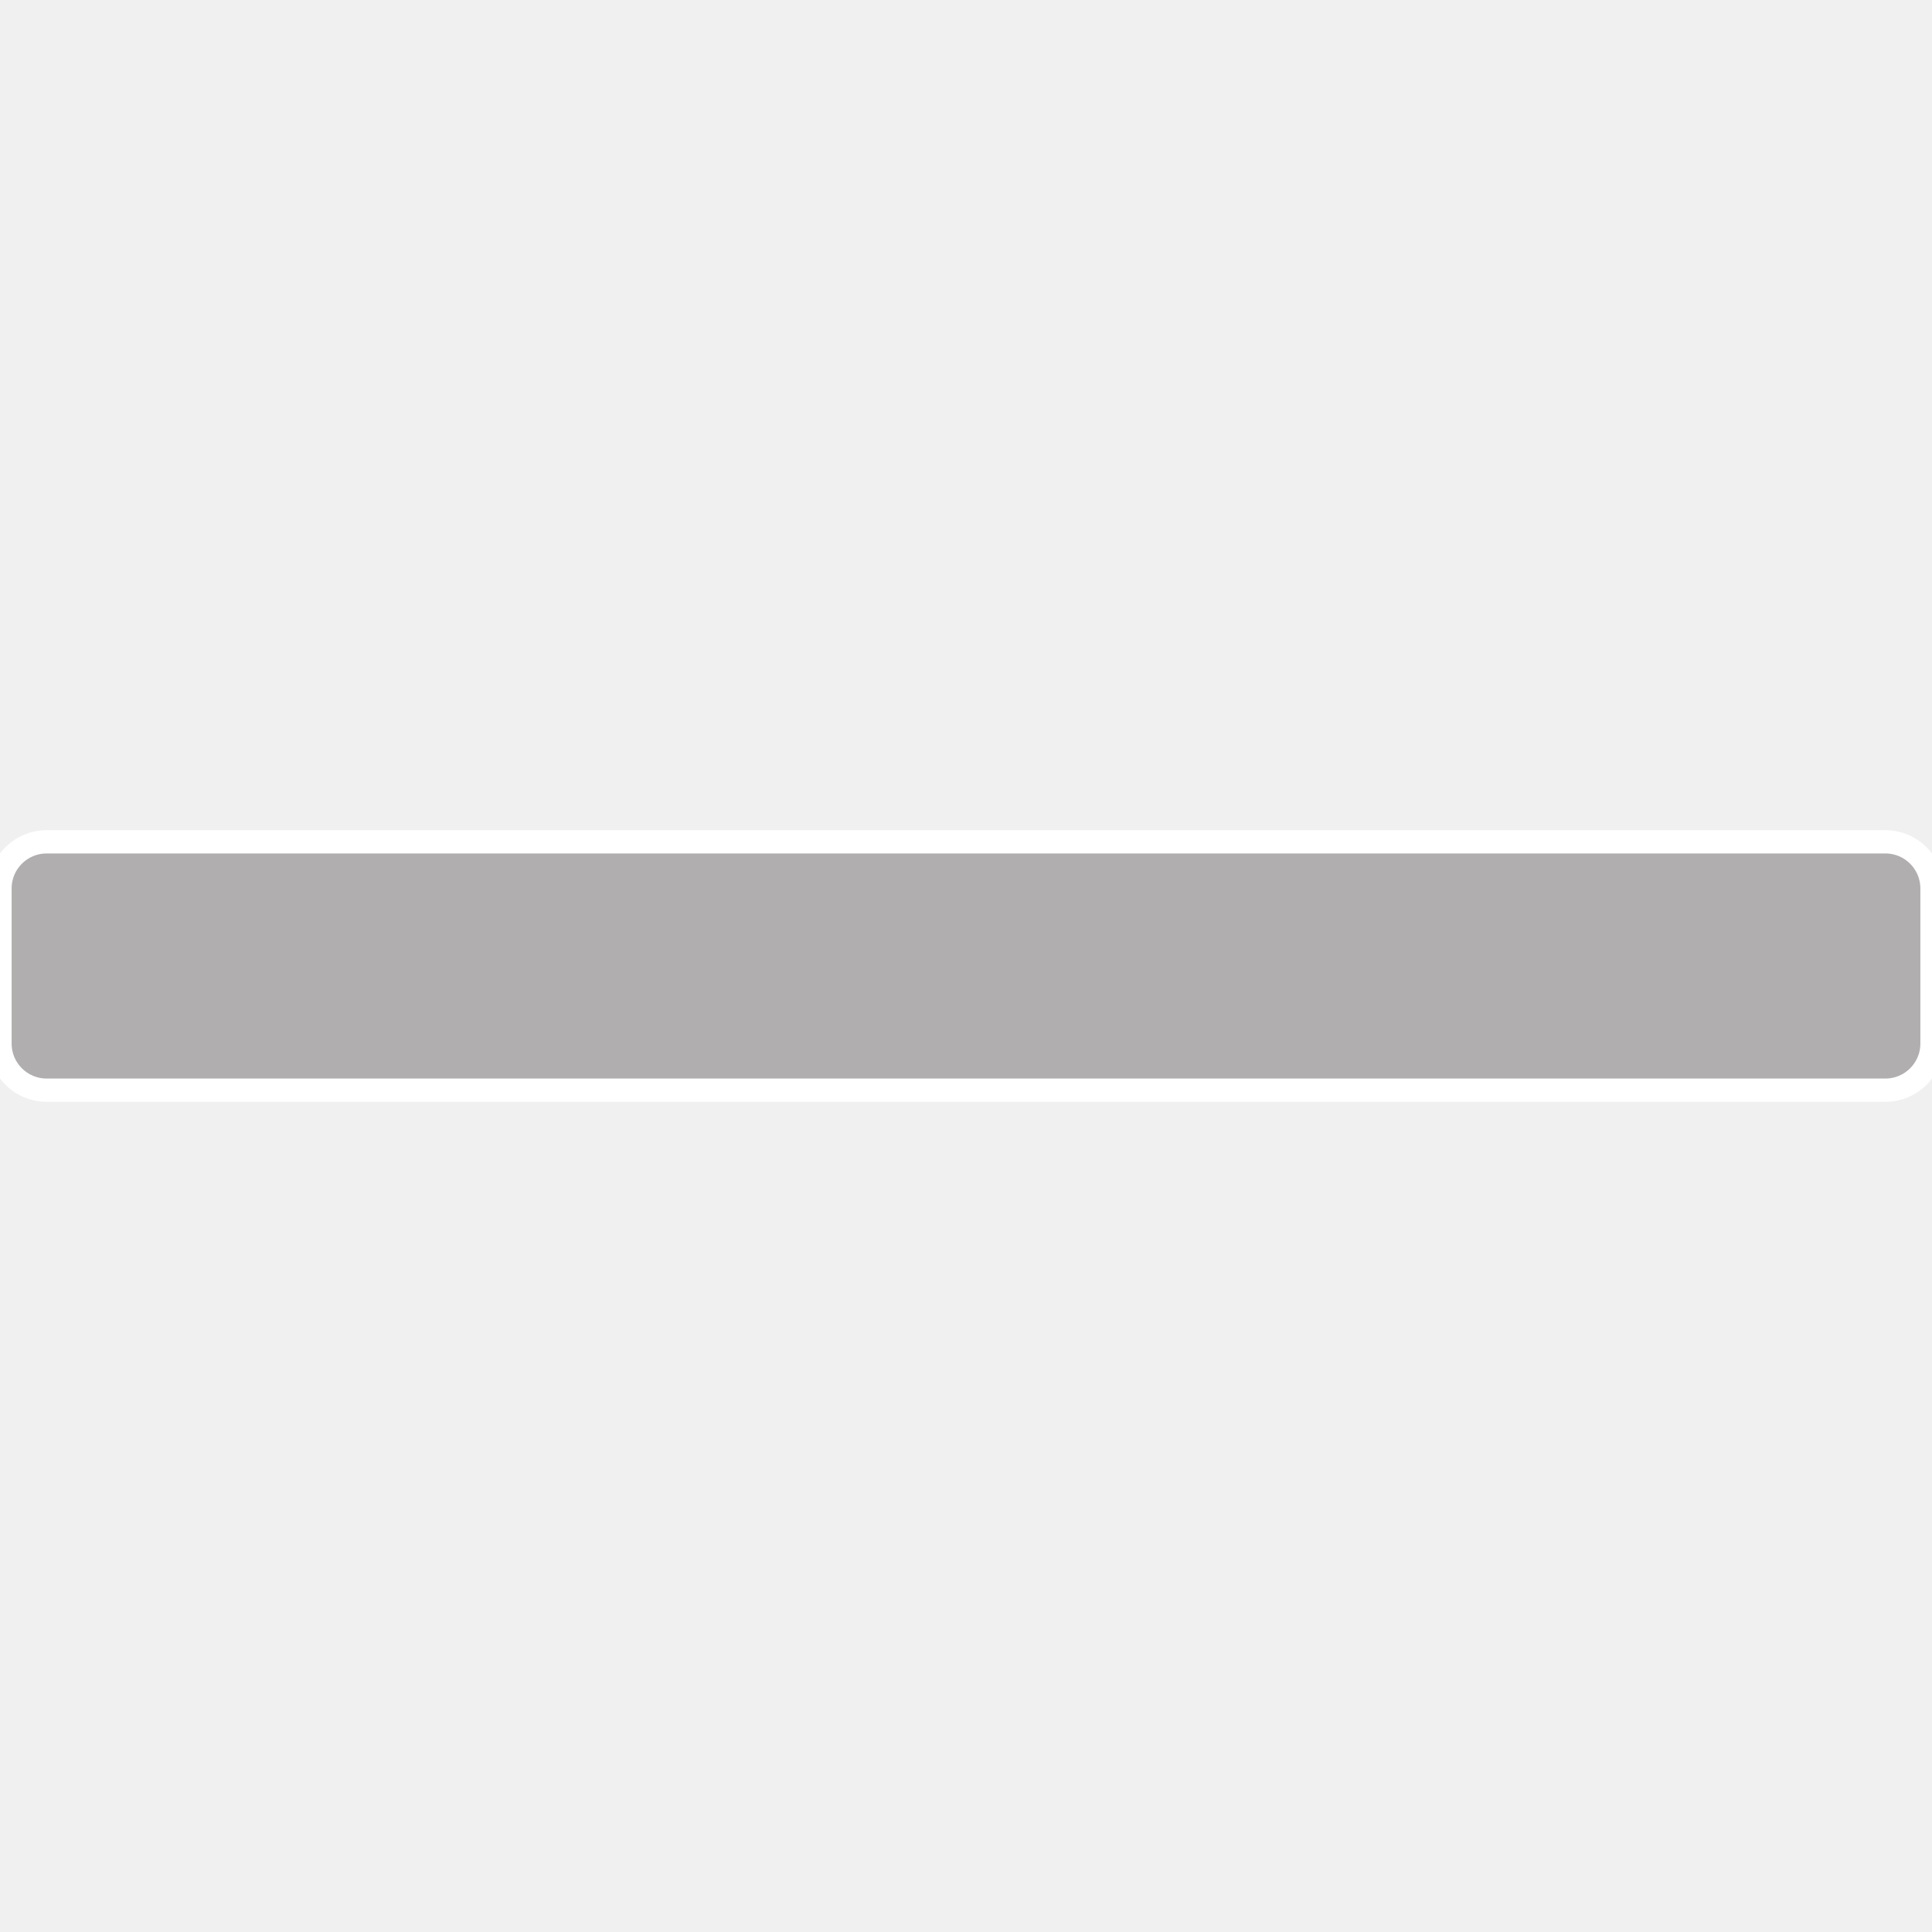
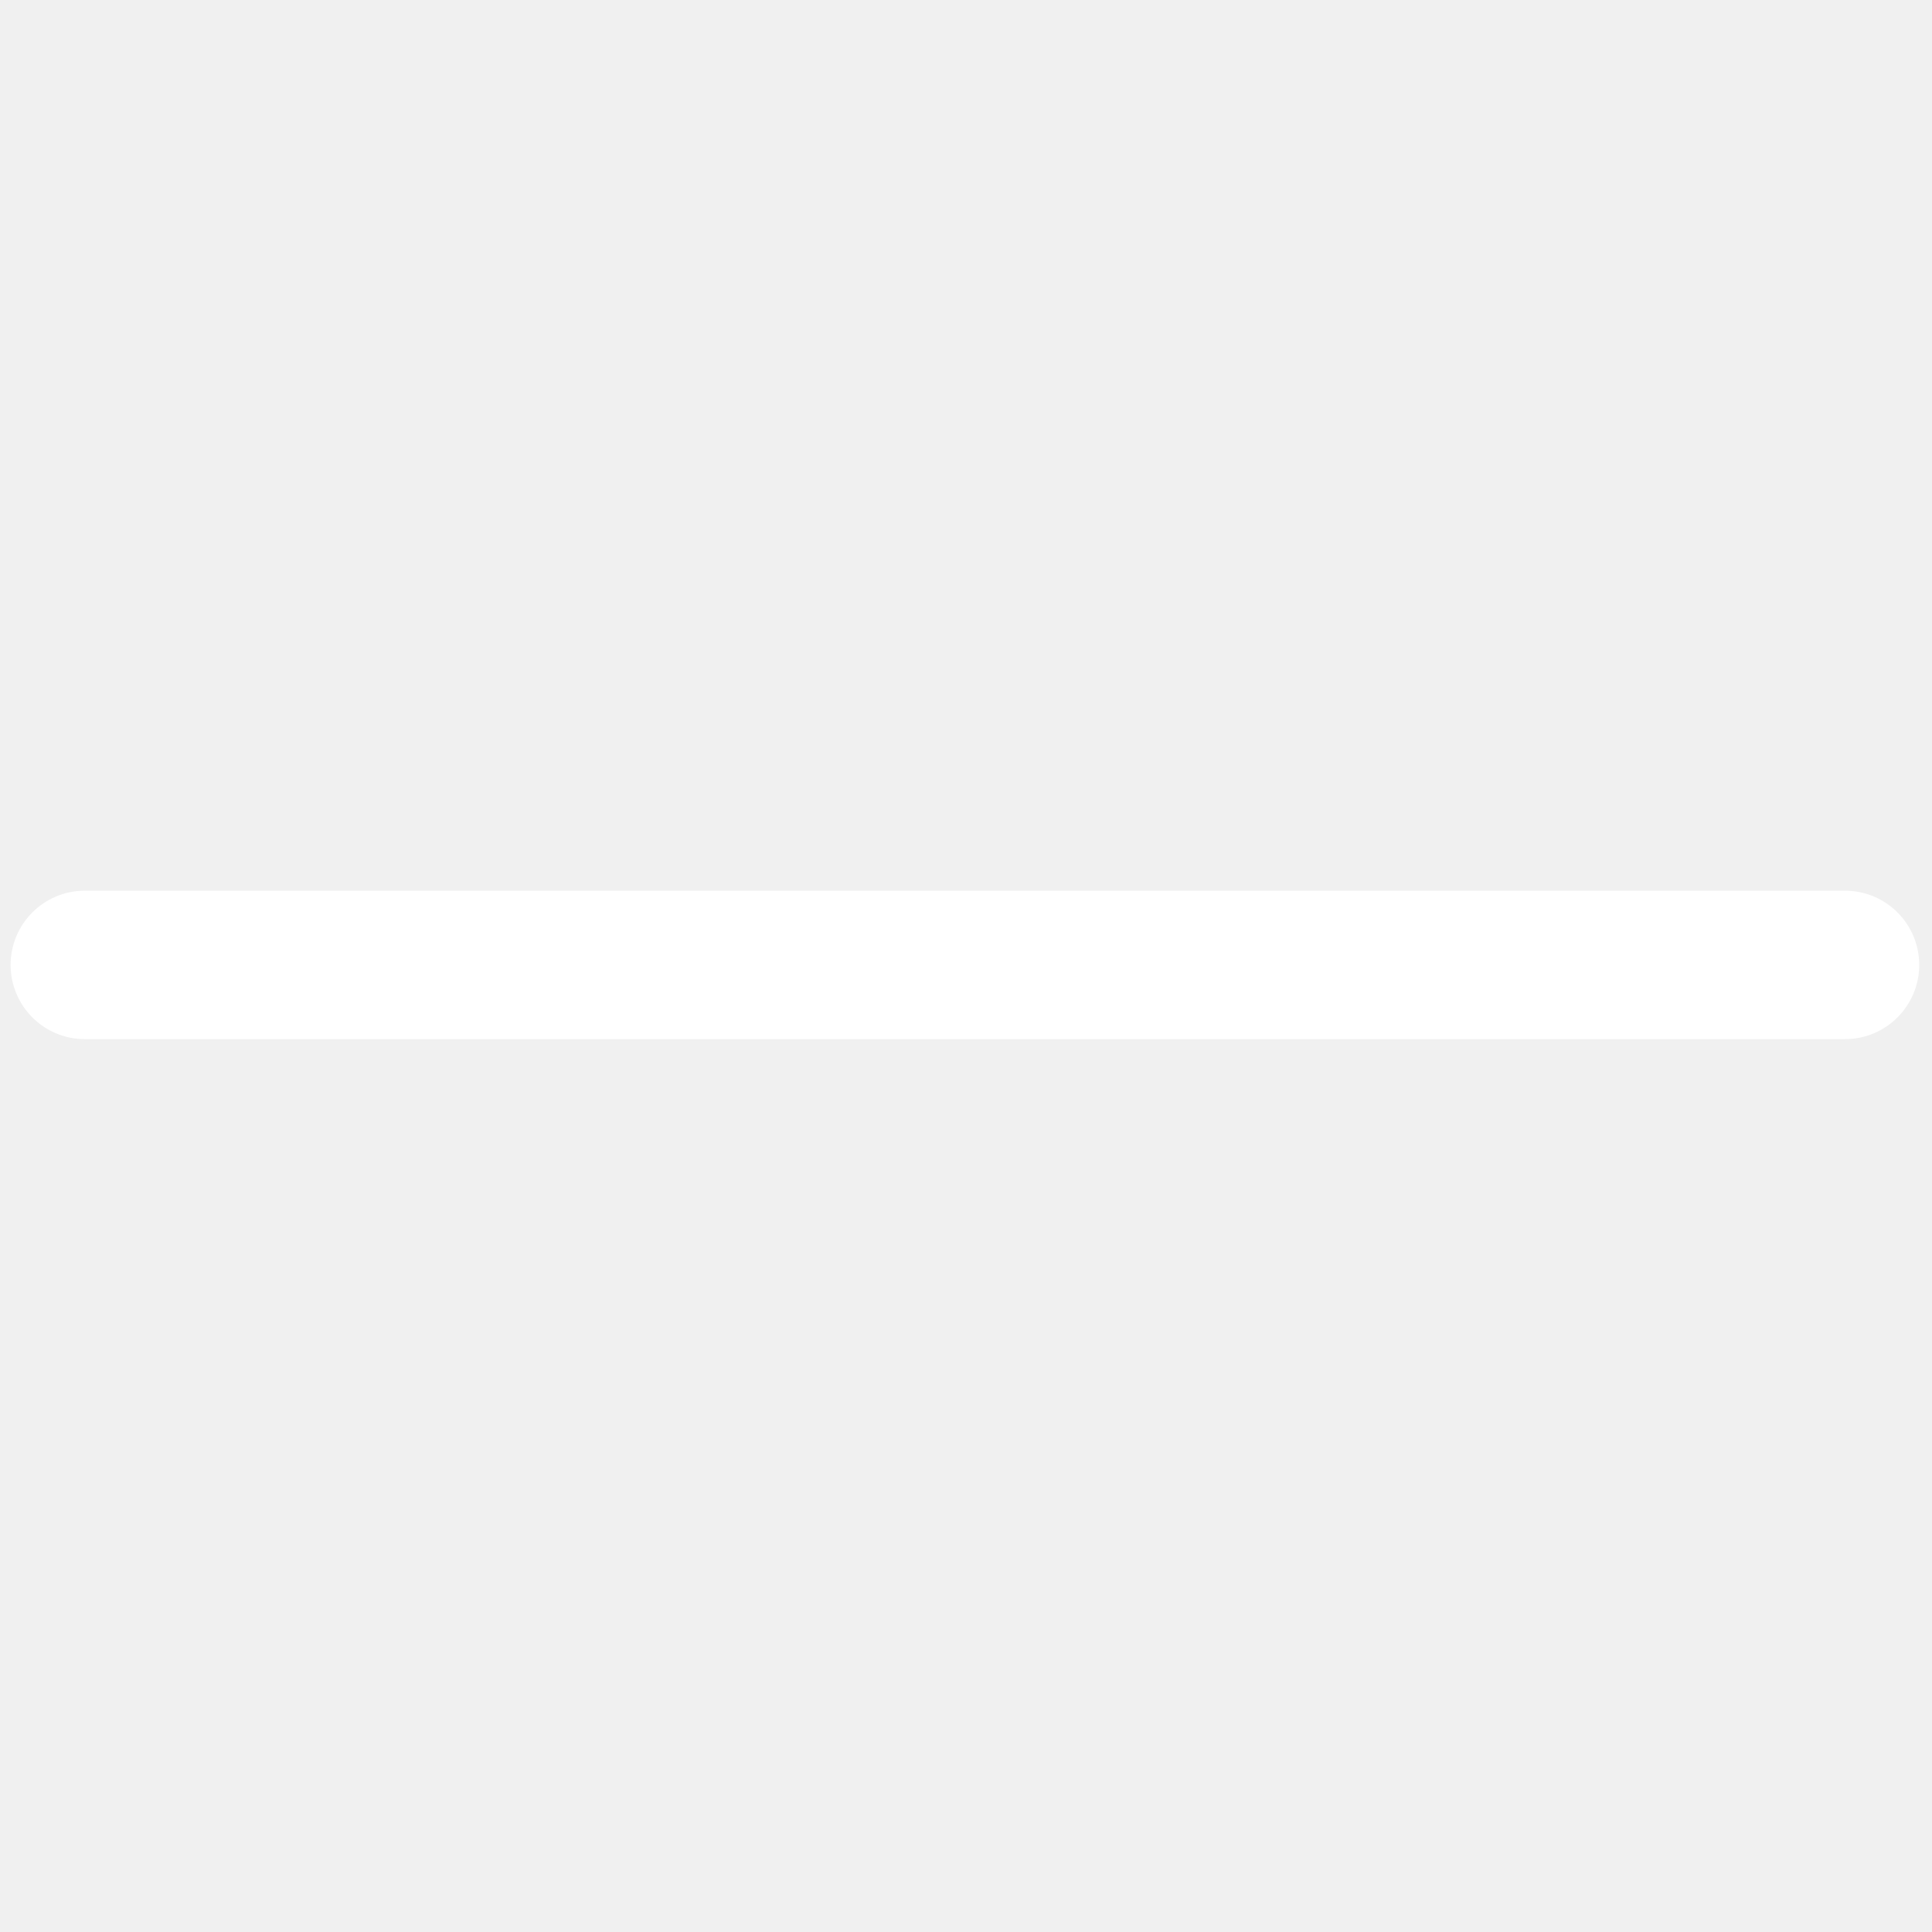
- <svg xmlns="http://www.w3.org/2000/svg" fill="rgb(176, 174, 174)" version="1.1" id="Capa_1" width="20px" height="20px" viewBox="0 0 83 83" xml:space="preserve" stroke="#ffffff">
-   <g id="SVGRepo_bgCarrier" stroke-width="0" />
-   <g id="SVGRepo_tracerCarrier" stroke-linecap="round" stroke-linejoin="round" />
-   <g id="SVGRepo_iconCarrier">
-     <g>
-       <path d="M81,36.166H2c-1.104,0-2,0.896-2,2v6.668c0,1.104,0.896,2,2,2h79c1.104,0,2-0.896,2-2v-6.668 C83,37.062,82.104,36.166,81,36.166z" />
-     </g>
+ <svg xmlns="http://www.w3.org/2000/svg" version="1.1" width="17" height="17" viewBox="0 0 256 256" xml:space="preserve">
+   <defs>
+ </defs>
+   <g style="stroke: none; stroke-width: 0; stroke-dasharray: none; stroke-linecap: butt; stroke-linejoin: miter; stroke-miterlimit: 10; fill: none; fill-rule: nonzero; opacity: 1;" transform="translate(1.406593 1.406593) scale(2.81 2.81)">
+     <path d="M 86.5 48.5 h -83 C 1.567 48.5 0 46.933 0 45 s 1.567 -3.5 3.5 -3.5 h 83 c 1.933 0 3.5 1.567 3.5 3.5 S 88.433 48.5 86.5 48.5 z" style="stroke: none; stroke-width: 1; stroke-dasharray: none; stroke-linecap: butt; stroke-linejoin: miter; stroke-miterlimit: 10; fill: rgb(255,255,255); fill-rule: nonzero; opacity: 1;" transform=" matrix(1 0 0 1 0 0) " stroke-linecap="round" />
  </g>
</svg>
